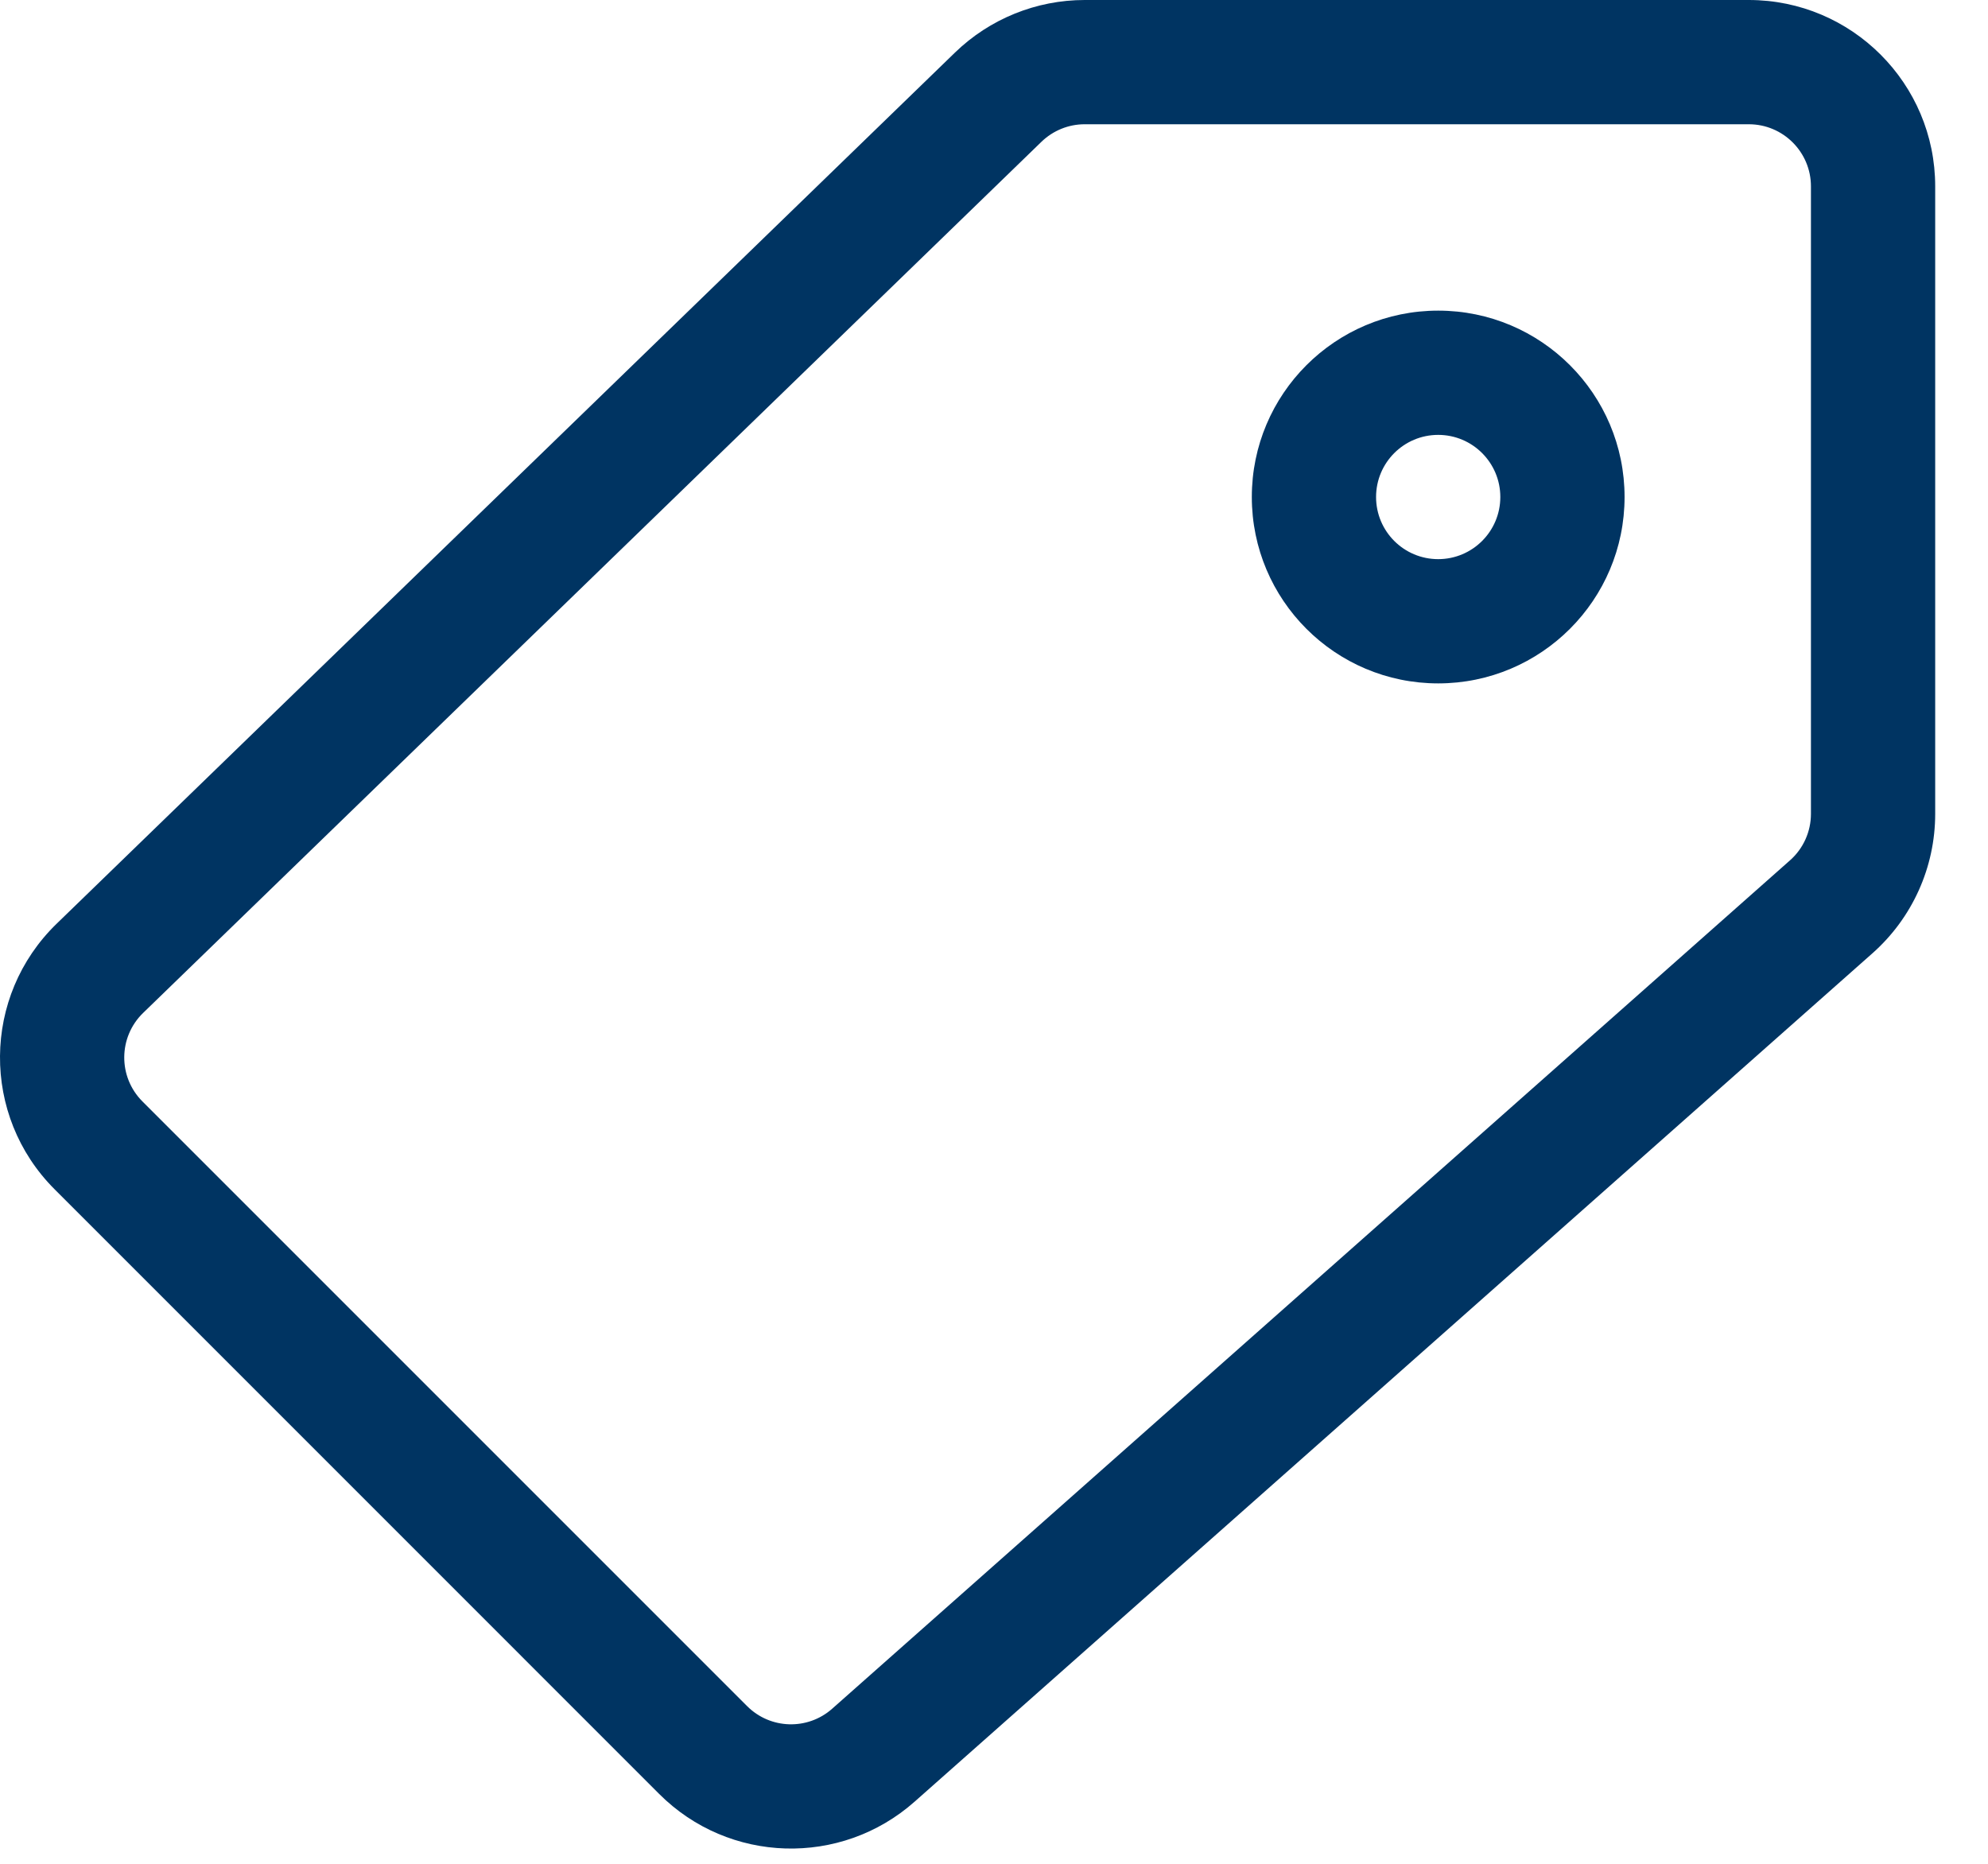
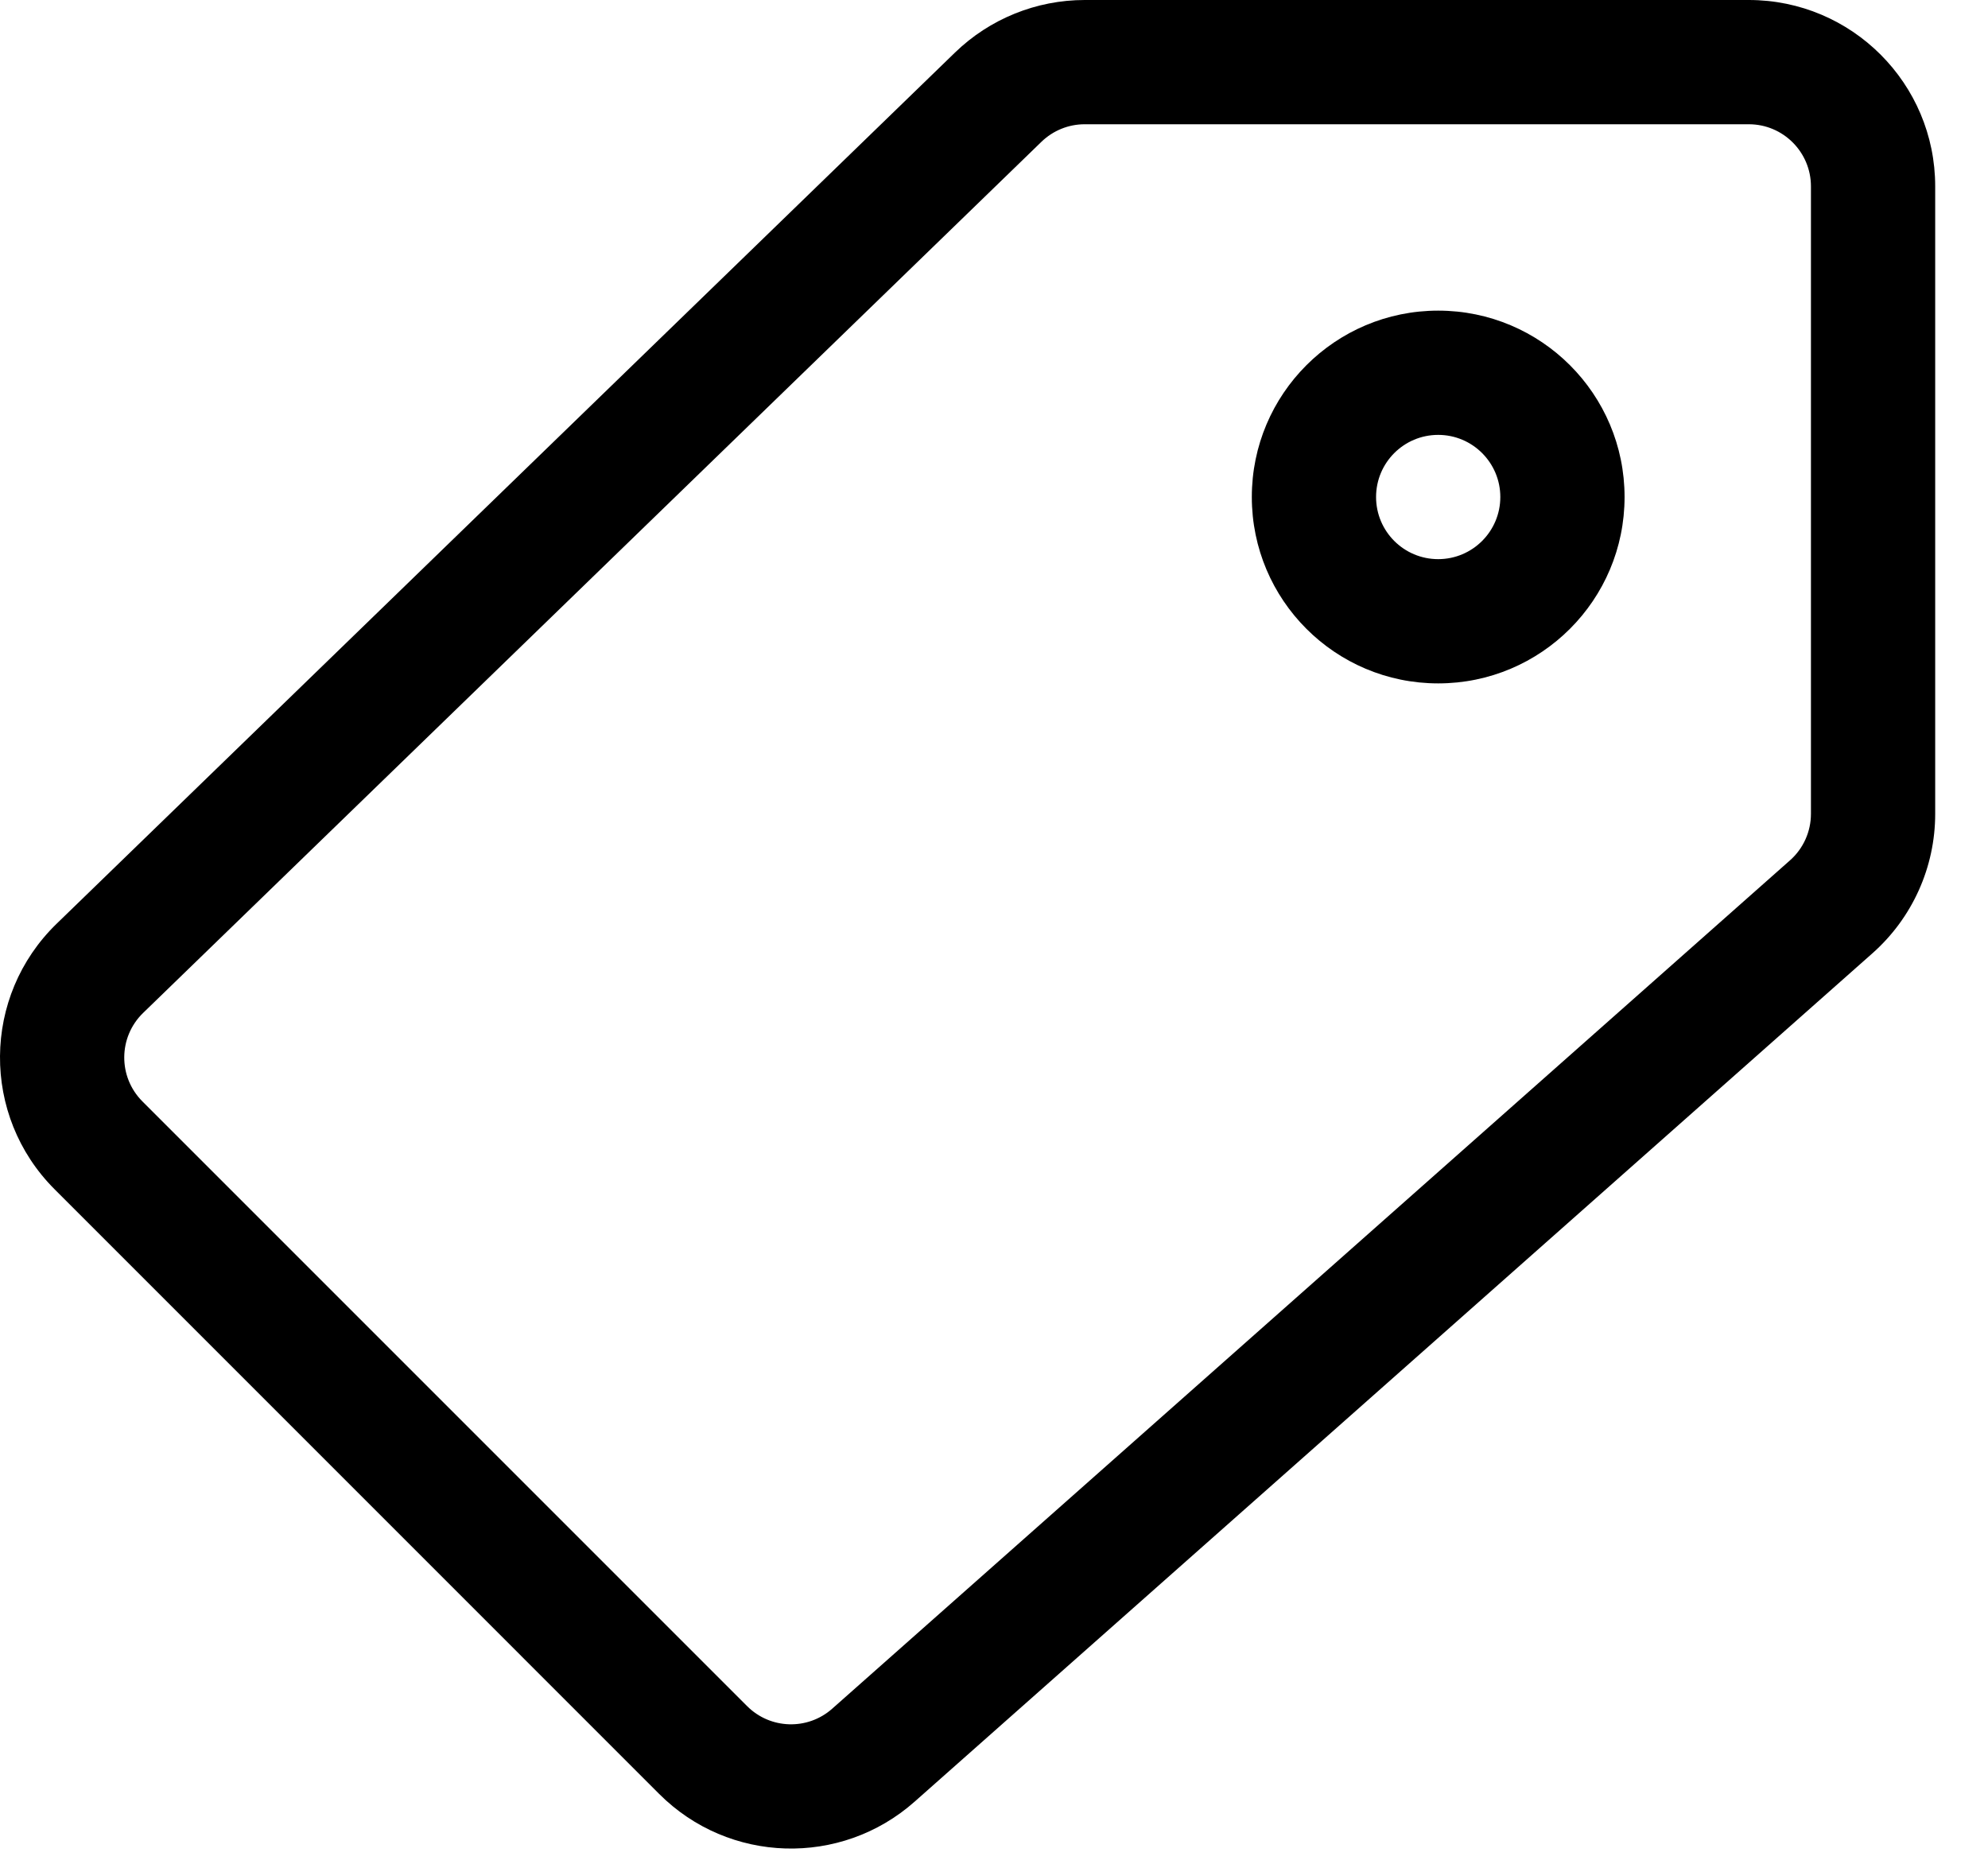
<svg xmlns="http://www.w3.org/2000/svg" width="32" height="30" viewBox="0 0 32 30" fill="none">
-   <path id="tag" d="M11.319 28.169L12.026 27.462L11.319 28.169ZM1.586 18.436L0.879 19.143H0.879L1.586 18.436ZM14.059 28.252L13.396 27.503L13.396 27.503L14.059 28.252ZM29.476 14.597L30.139 15.345L30.139 15.345L29.476 14.597ZM16.068 1.564L16.764 2.282L16.764 2.282L16.068 1.564ZM1.608 15.586L2.304 16.304H2.304L1.608 15.586ZM12.026 27.462L2.293 17.729L0.879 19.143L10.611 28.876L12.026 27.462ZM13.396 27.503C13 27.854 12.4 27.836 12.026 27.462L10.611 28.876C11.733 29.998 13.534 30.052 14.722 29L13.396 27.503ZM28.813 13.848L13.396 27.503L14.722 29L30.139 15.345L28.813 13.848ZM29.15 13.1C29.15 13.386 29.027 13.659 28.813 13.848L30.139 15.345C30.782 14.776 31.15 13.959 31.15 13.1H29.15ZM29.15 3V13.1H31.15V3H29.15ZM28.15 2C28.702 2 29.15 2.448 29.15 3H31.15C31.15 1.343 29.806 0 28.15 0V2ZM17.46 2H28.15V0H17.46V2ZM16.764 2.282C16.951 2.101 17.2 2 17.46 2V0C16.68 0 15.931 0.304 15.372 0.846L16.764 2.282ZM2.304 16.304L16.764 2.282L15.372 0.846L0.912 14.868L2.304 16.304ZM2.293 17.729C1.898 17.334 1.903 16.693 2.304 16.304L0.912 14.868C-0.291 16.034 -0.306 17.959 0.879 19.143L2.293 17.729ZM23.15 11C24.806 11 26.15 9.657 26.15 8H24.15C24.15 8.552 23.702 9 23.15 9V11ZM20.15 8C20.15 9.657 21.493 11 23.15 11V9C22.597 9 22.15 8.552 22.15 8H20.15ZM23.15 5C21.493 5 20.15 6.343 20.15 8H22.15C22.15 7.448 22.597 7 23.15 7V5ZM26.15 8C26.15 6.343 24.806 5 23.15 5V7C23.702 7 24.15 7.448 24.15 8H26.15Z" fill="#003462" />
+   <path id="tag" d="M11.319 28.169L12.026 27.462L11.319 28.169ZM1.586 18.436L0.879 19.143H0.879L1.586 18.436ZM14.059 28.252L13.396 27.503L13.396 27.503L14.059 28.252ZM29.476 14.597L30.139 15.345L30.139 15.345L29.476 14.597ZM16.068 1.564L16.764 2.282L16.764 2.282L16.068 1.564ZM1.608 15.586L2.304 16.304H2.304L1.608 15.586ZM12.026 27.462L2.293 17.729L0.879 19.143L10.611 28.876L12.026 27.462ZM13.396 27.503C13 27.854 12.4 27.836 12.026 27.462L10.611 28.876C11.733 29.998 13.534 30.052 14.722 29L13.396 27.503ZM28.813 13.848L13.396 27.503L14.722 29L30.139 15.345L28.813 13.848ZM29.15 13.1C29.15 13.386 29.027 13.659 28.813 13.848L30.139 15.345C30.782 14.776 31.15 13.959 31.15 13.1H29.15ZM29.15 3V13.1H31.15V3H29.15ZM28.15 2C28.702 2 29.15 2.448 29.15 3H31.15C31.15 1.343 29.806 0 28.15 0V2ZM17.46 2H28.15V0H17.46V2ZM16.764 2.282C16.951 2.101 17.2 2 17.46 2V0C16.68 0 15.931 0.304 15.372 0.846L16.764 2.282ZM2.304 16.304L16.764 2.282L15.372 0.846L0.912 14.868L2.304 16.304ZM2.293 17.729C1.898 17.334 1.903 16.693 2.304 16.304L0.912 14.868C-0.291 16.034 -0.306 17.959 0.879 19.143L2.293 17.729ZM23.15 11C24.806 11 26.15 9.657 26.15 8H24.15C24.15 8.552 23.702 9 23.15 9V11ZM20.15 8C20.15 9.657 21.493 11 23.15 11V9C22.597 9 22.15 8.552 22.15 8H20.15ZM23.15 5C21.493 5 20.15 6.343 20.15 8H22.15C22.15 7.448 22.597 7 23.15 7V5ZM26.15 8C26.15 6.343 24.806 5 23.15 5V7C23.702 7 24.15 7.448 24.15 8H26.15Z" fill="currentColor" />
</svg>
